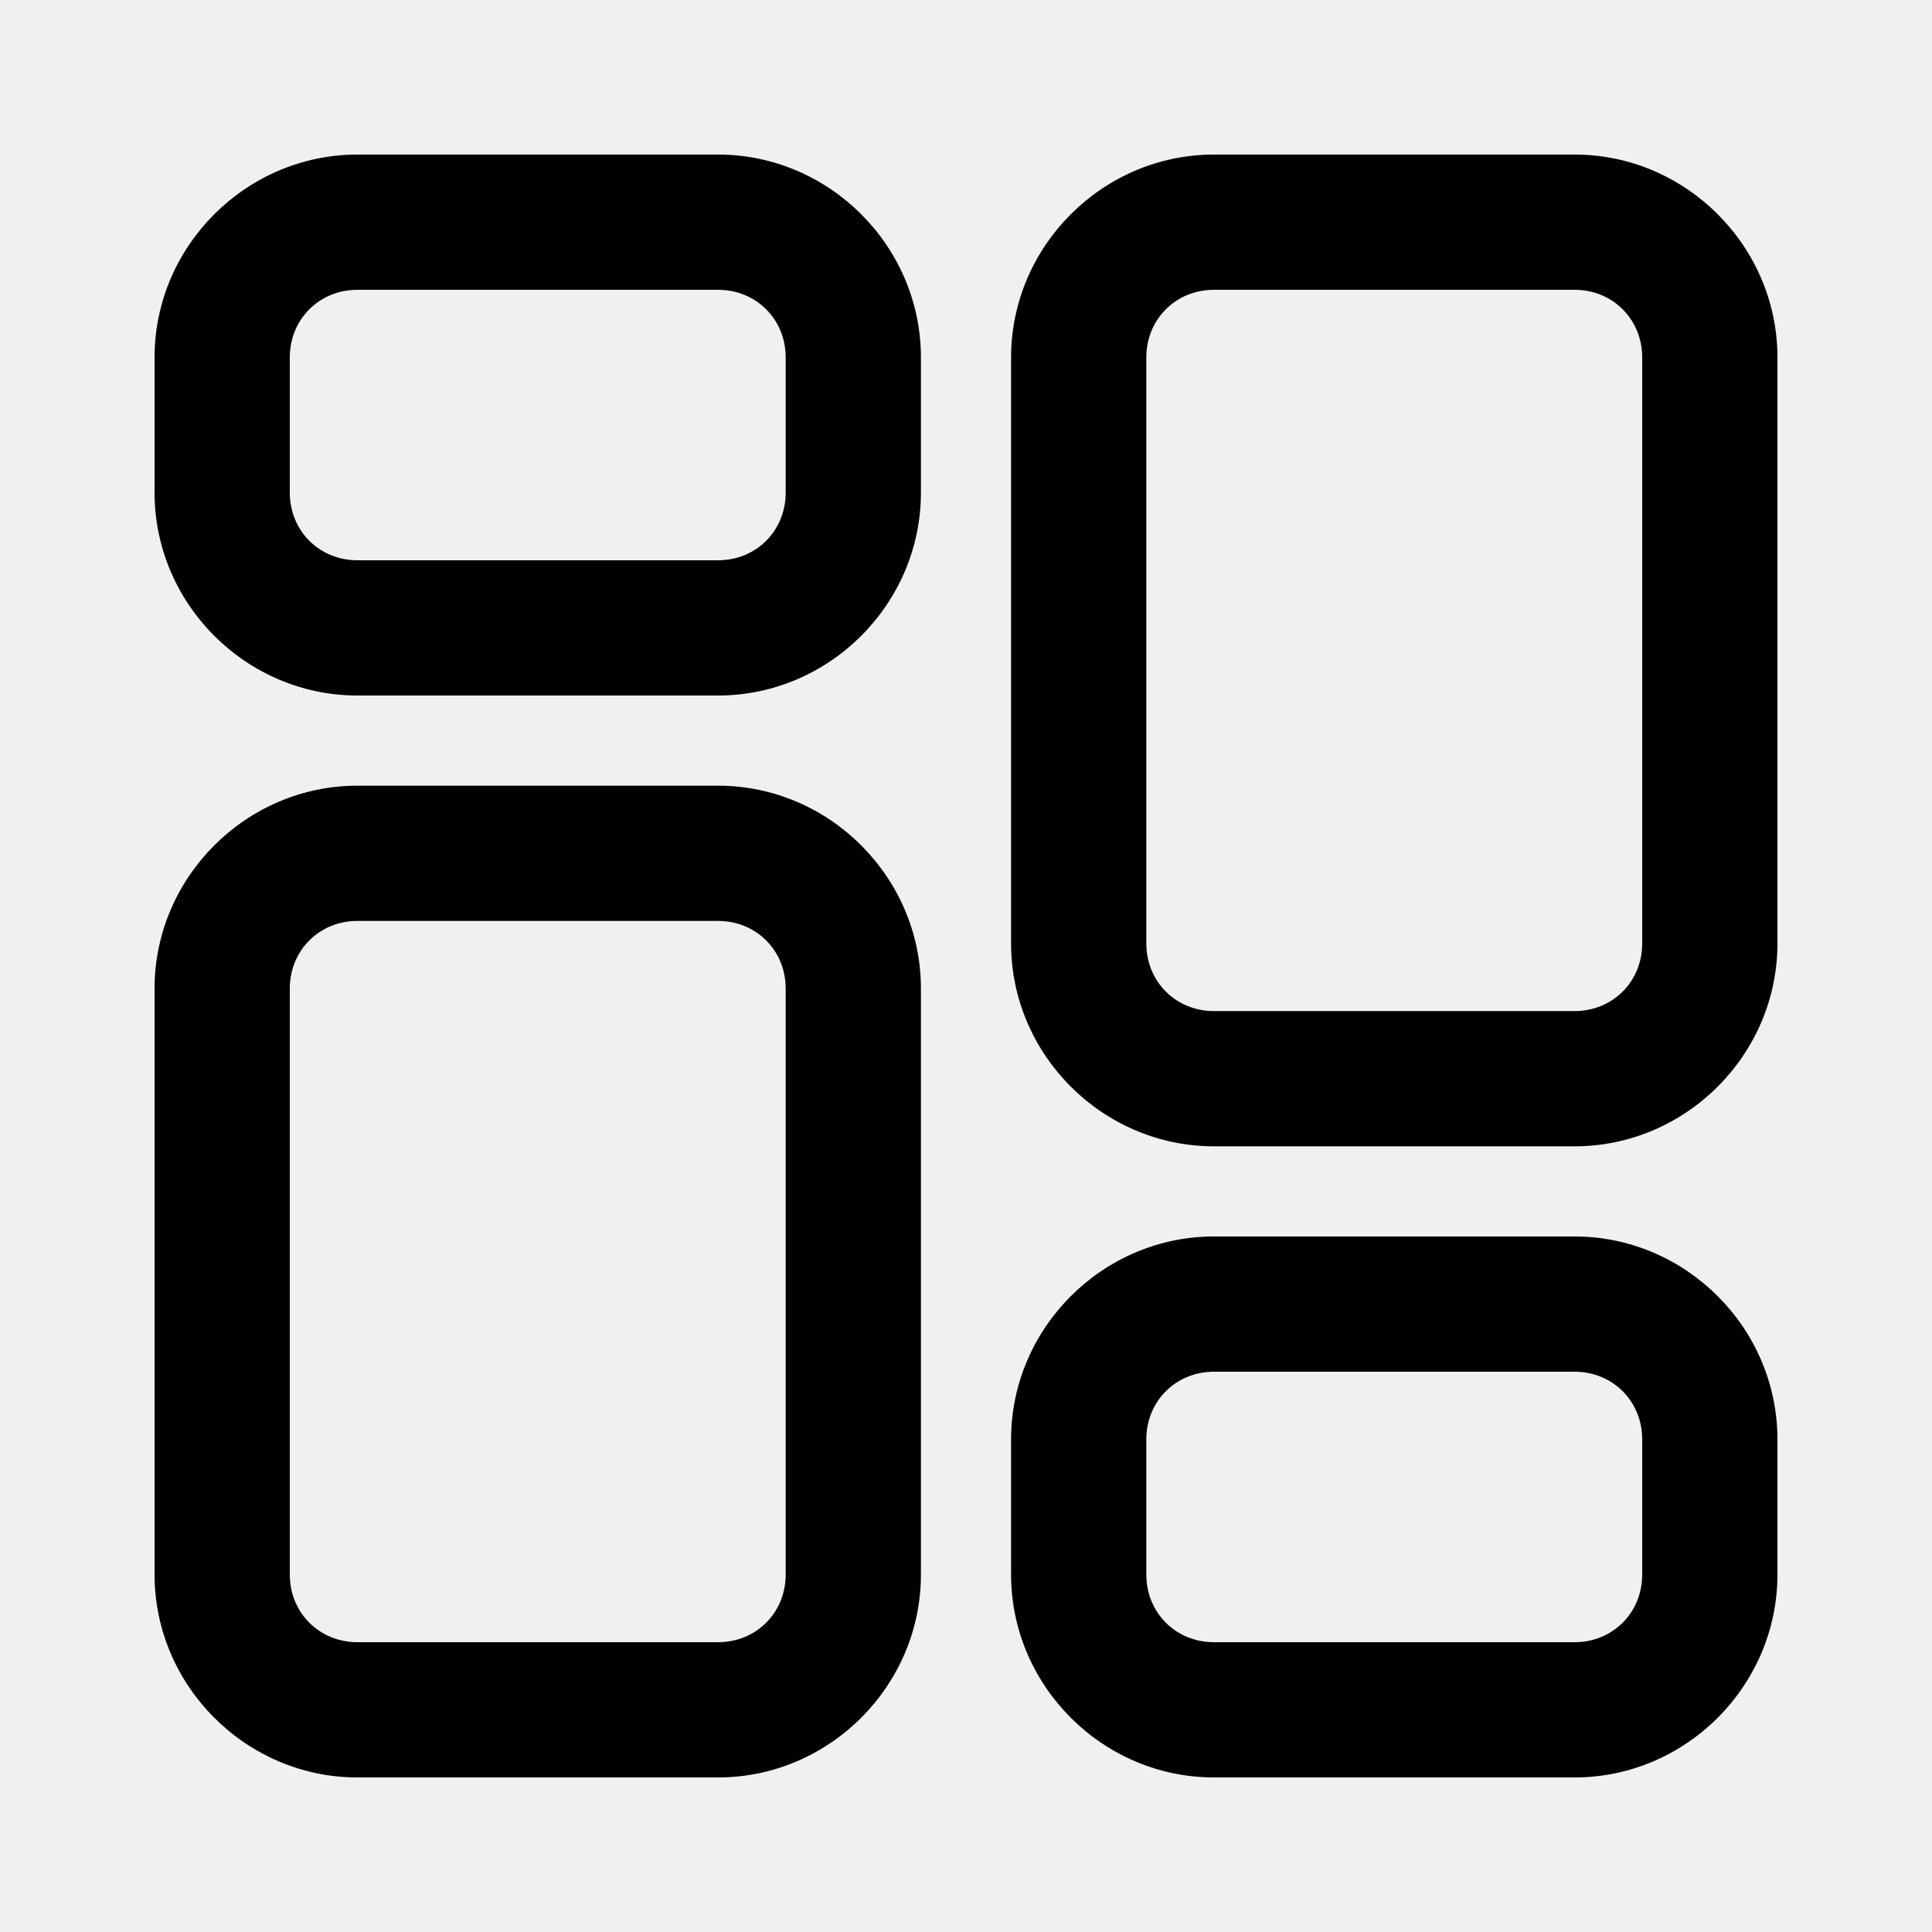
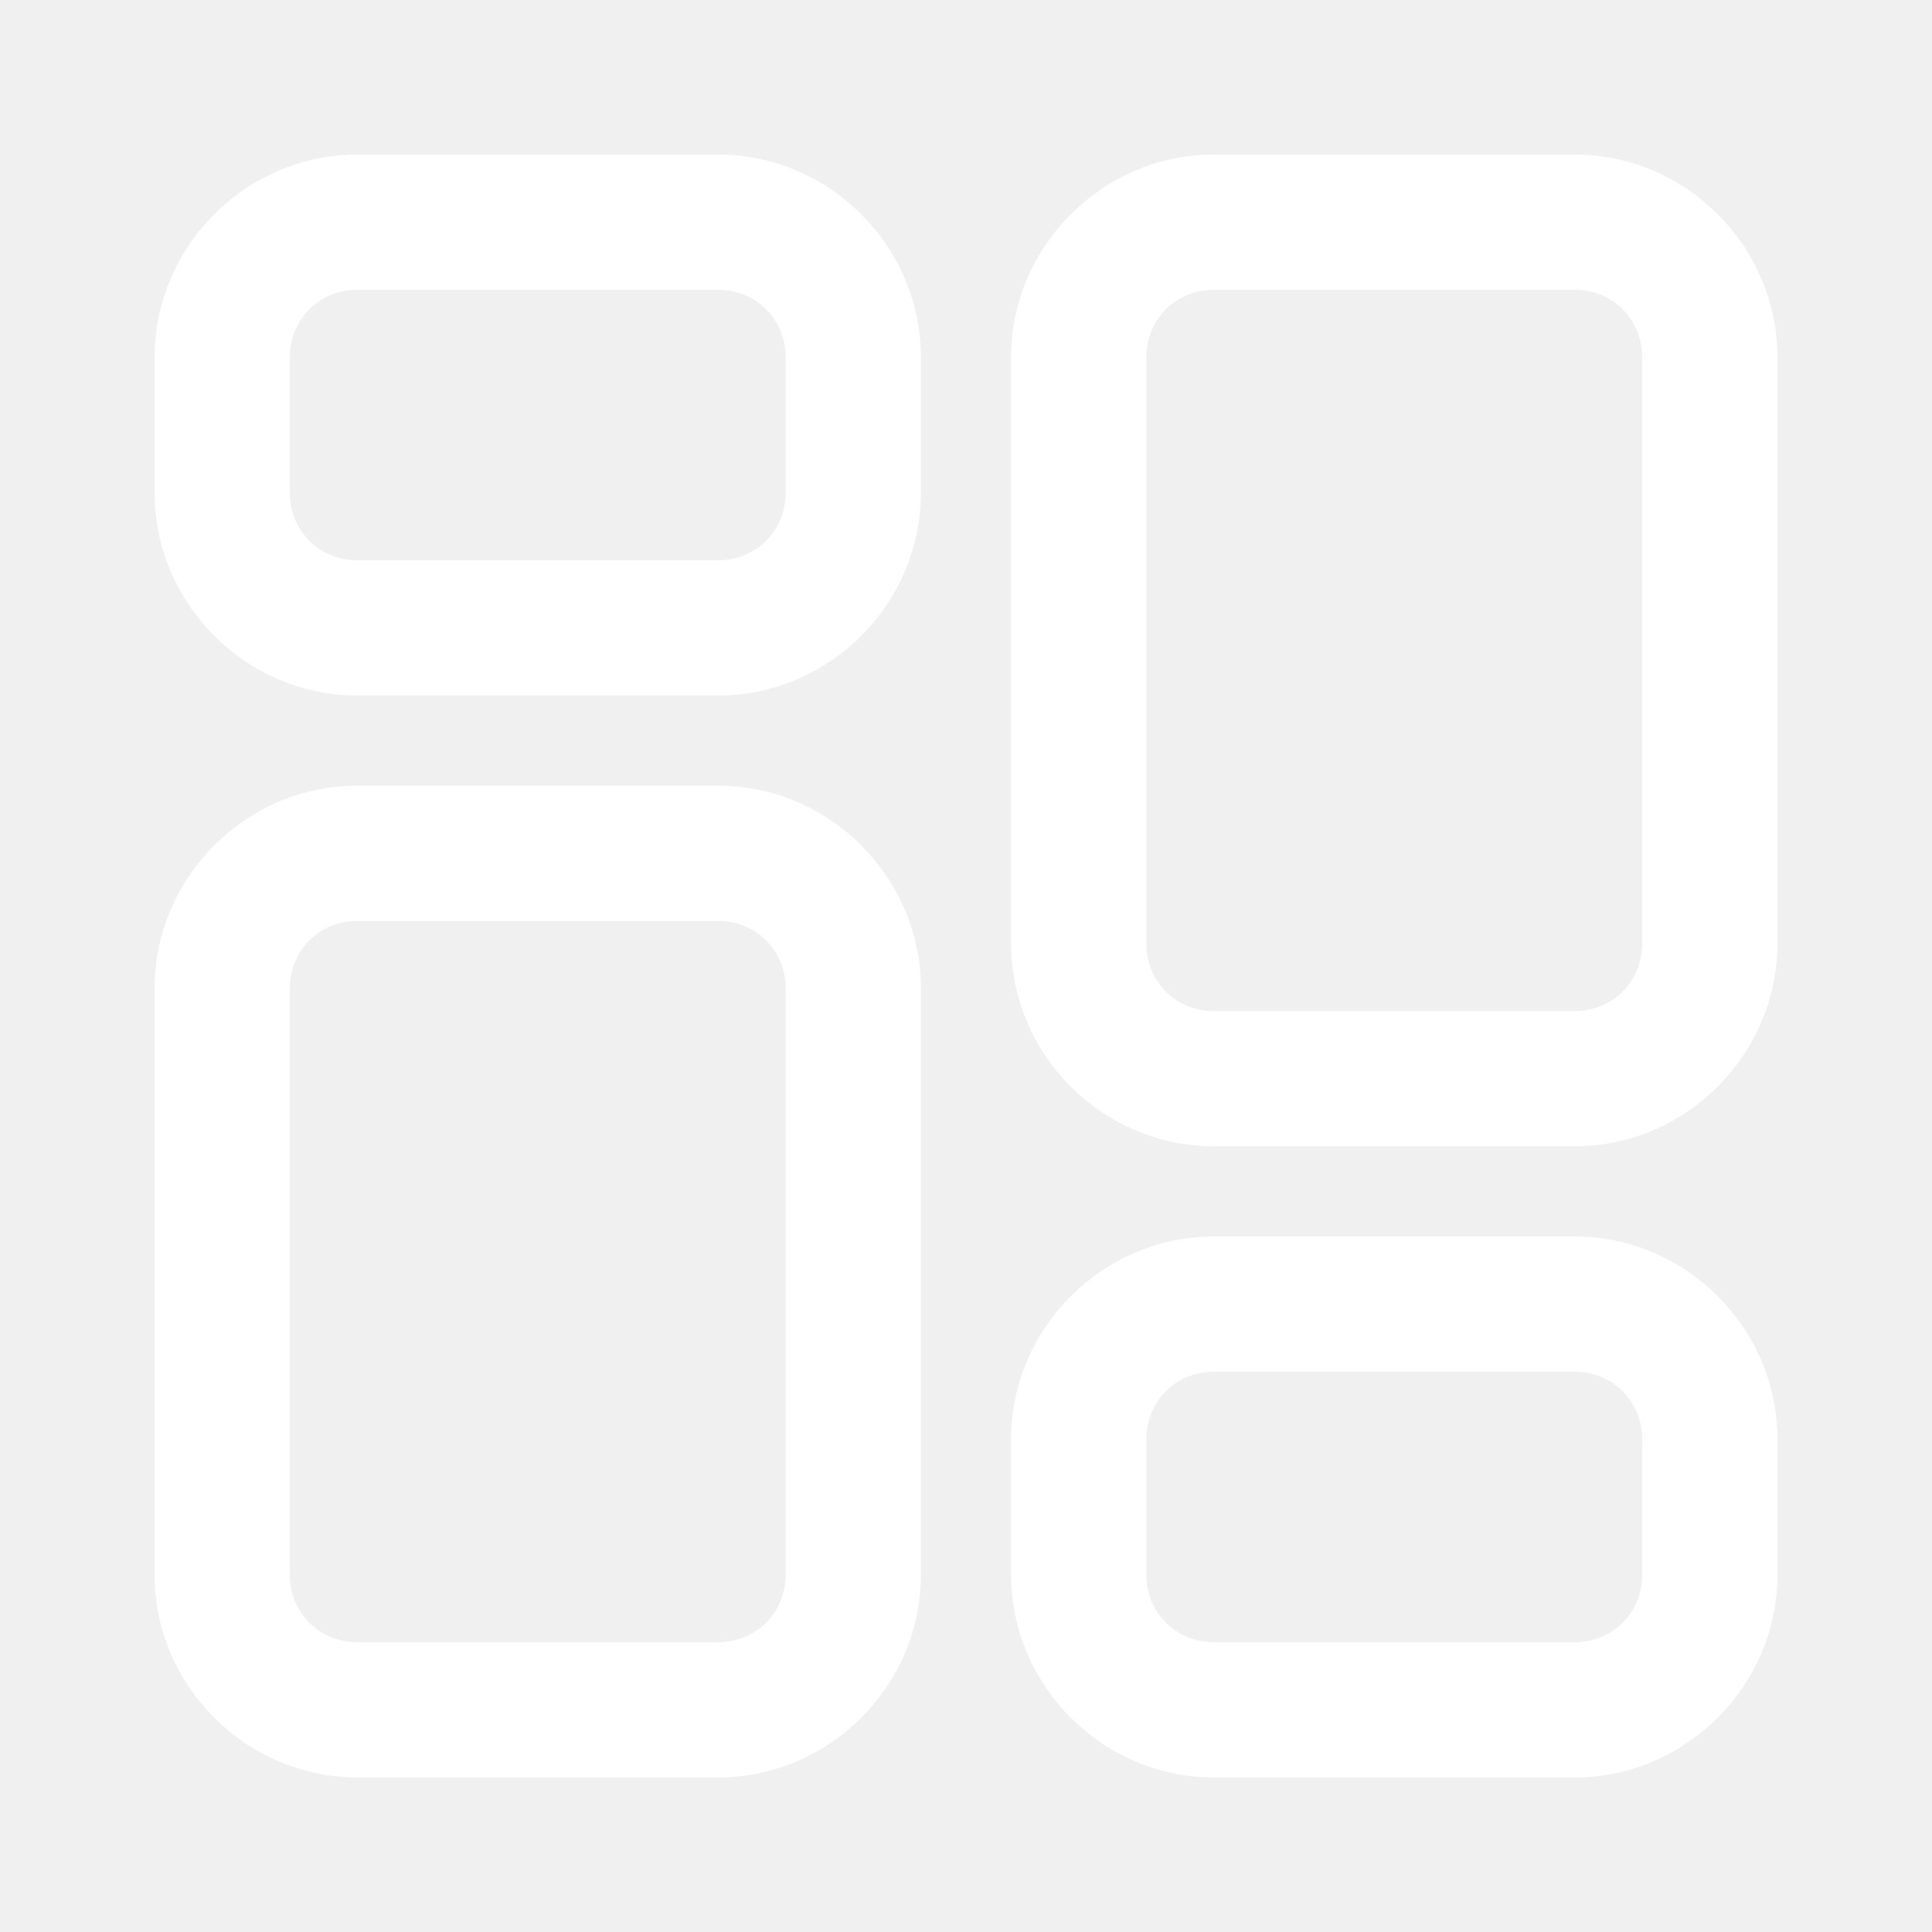
<svg xmlns="http://www.w3.org/2000/svg" width="24" height="24">
-   <path style="stroke:none;stroke-width:1;stroke-dasharray:none;stroke-linecap:butt;stroke-dashoffset:0;stroke-linejoin:miter;stroke-miterlimit:4;fill:#000;fill-rule:nonzero;opacity:1" transform="matrix(.56 0 0 .56 -1.44 -1.44)" d="M10.5 6C8.032 6 6 8.032 6 10.5v3c0 2.468 2.032 4.5 4.5 4.5h8c2.468 0 4.5-2.032 4.5-4.5v-3C23 8.032 20.968 6 18.5 6h-8zm19 0C27.032 6 25 8.032 25 10.5v13c0 2.468 2.032 4.5 4.5 4.5h8c2.468 0 4.5-2.032 4.5-4.5v-13C42 8.032 39.968 6 37.5 6h-8zm-19 3h8c.846 0 1.5.654 1.5 1.5v3c0 .846-.654 1.5-1.5 1.5h-8c-.846 0-1.5-.654-1.5-1.5v-3c0-.846.654-1.5 1.5-1.5zm19 0h8c.846 0 1.5.654 1.5 1.5v13c0 .846-.654 1.5-1.5 1.5h-8c-.846 0-1.5-.654-1.5-1.5v-13c0-.846.654-1.5 1.5-1.5zm-19 11C8.032 20 6 22.032 6 24.5v13c0 2.468 2.032 4.5 4.5 4.5h8c2.468 0 4.5-2.032 4.5-4.5v-13c0-2.468-2.032-4.5-4.5-4.5h-8zm0 3h8c.846 0 1.5.654 1.5 1.5v13c0 .846-.654 1.5-1.5 1.5h-8c-.846 0-1.5-.654-1.5-1.5v-13c0-.846.654-1.5 1.5-1.5zm19 7c-2.468 0-4.5 2.032-4.5 4.5v3c0 2.468 2.032 4.5 4.5 4.5h8c2.468 0 4.5-2.032 4.5-4.5v-3c0-2.468-2.032-4.5-4.5-4.5h-8zm0 3h8c.846 0 1.5.654 1.5 1.5v3c0 .846-.654 1.5-1.5 1.5h-8c-.846 0-1.5-.654-1.5-1.5v-3c0-.846.654-1.5 1.5-1.5z" />
+   <path style="stroke:none;stroke-width:1;stroke-dasharray:none;stroke-linecap:butt;stroke-dashoffset:0;stroke-linejoin:miter;stroke-miterlimit:4;fill:#fff;fill-rule:nonzero;opacity:1" transform="matrix(.56 0 0 .56 -1.44 -1.44)" d="M10.5 6C8.032 6 6 8.032 6 10.5v3c0 2.468 2.032 4.5 4.5 4.5h8c2.468 0 4.5-2.032 4.5-4.5v-3C23 8.032 20.968 6 18.5 6h-8zm19 0C27.032 6 25 8.032 25 10.5v13c0 2.468 2.032 4.5 4.5 4.5h8c2.468 0 4.5-2.032 4.5-4.5v-13C42 8.032 39.968 6 37.5 6h-8zm-19 3h8c.846 0 1.5.654 1.5 1.5v3c0 .846-.654 1.5-1.5 1.5h-8c-.846 0-1.5-.654-1.5-1.5v-3c0-.846.654-1.5 1.5-1.5zm19 0h8c.846 0 1.5.654 1.5 1.5v13c0 .846-.654 1.5-1.5 1.5h-8c-.846 0-1.5-.654-1.5-1.5v-13c0-.846.654-1.5 1.5-1.5zm-19 11C8.032 20 6 22.032 6 24.5v13c0 2.468 2.032 4.5 4.5 4.5h8c2.468 0 4.5-2.032 4.5-4.5v-13c0-2.468-2.032-4.5-4.5-4.5h-8zm0 3h8c.846 0 1.5.654 1.5 1.5v13c0 .846-.654 1.5-1.5 1.5h-8c-.846 0-1.5-.654-1.5-1.5v-13c0-.846.654-1.5 1.5-1.5zm19 7c-2.468 0-4.5 2.032-4.5 4.5v3c0 2.468 2.032 4.5 4.5 4.5h8c2.468 0 4.5-2.032 4.5-4.5v-3c0-2.468-2.032-4.5-4.5-4.5h-8zm0 3h8c.846 0 1.5.654 1.5 1.5v3c0 .846-.654 1.5-1.5 1.5h-8c-.846 0-1.5-.654-1.5-1.5v-3c0-.846.654-1.5 1.5-1.5z" />
</svg>
